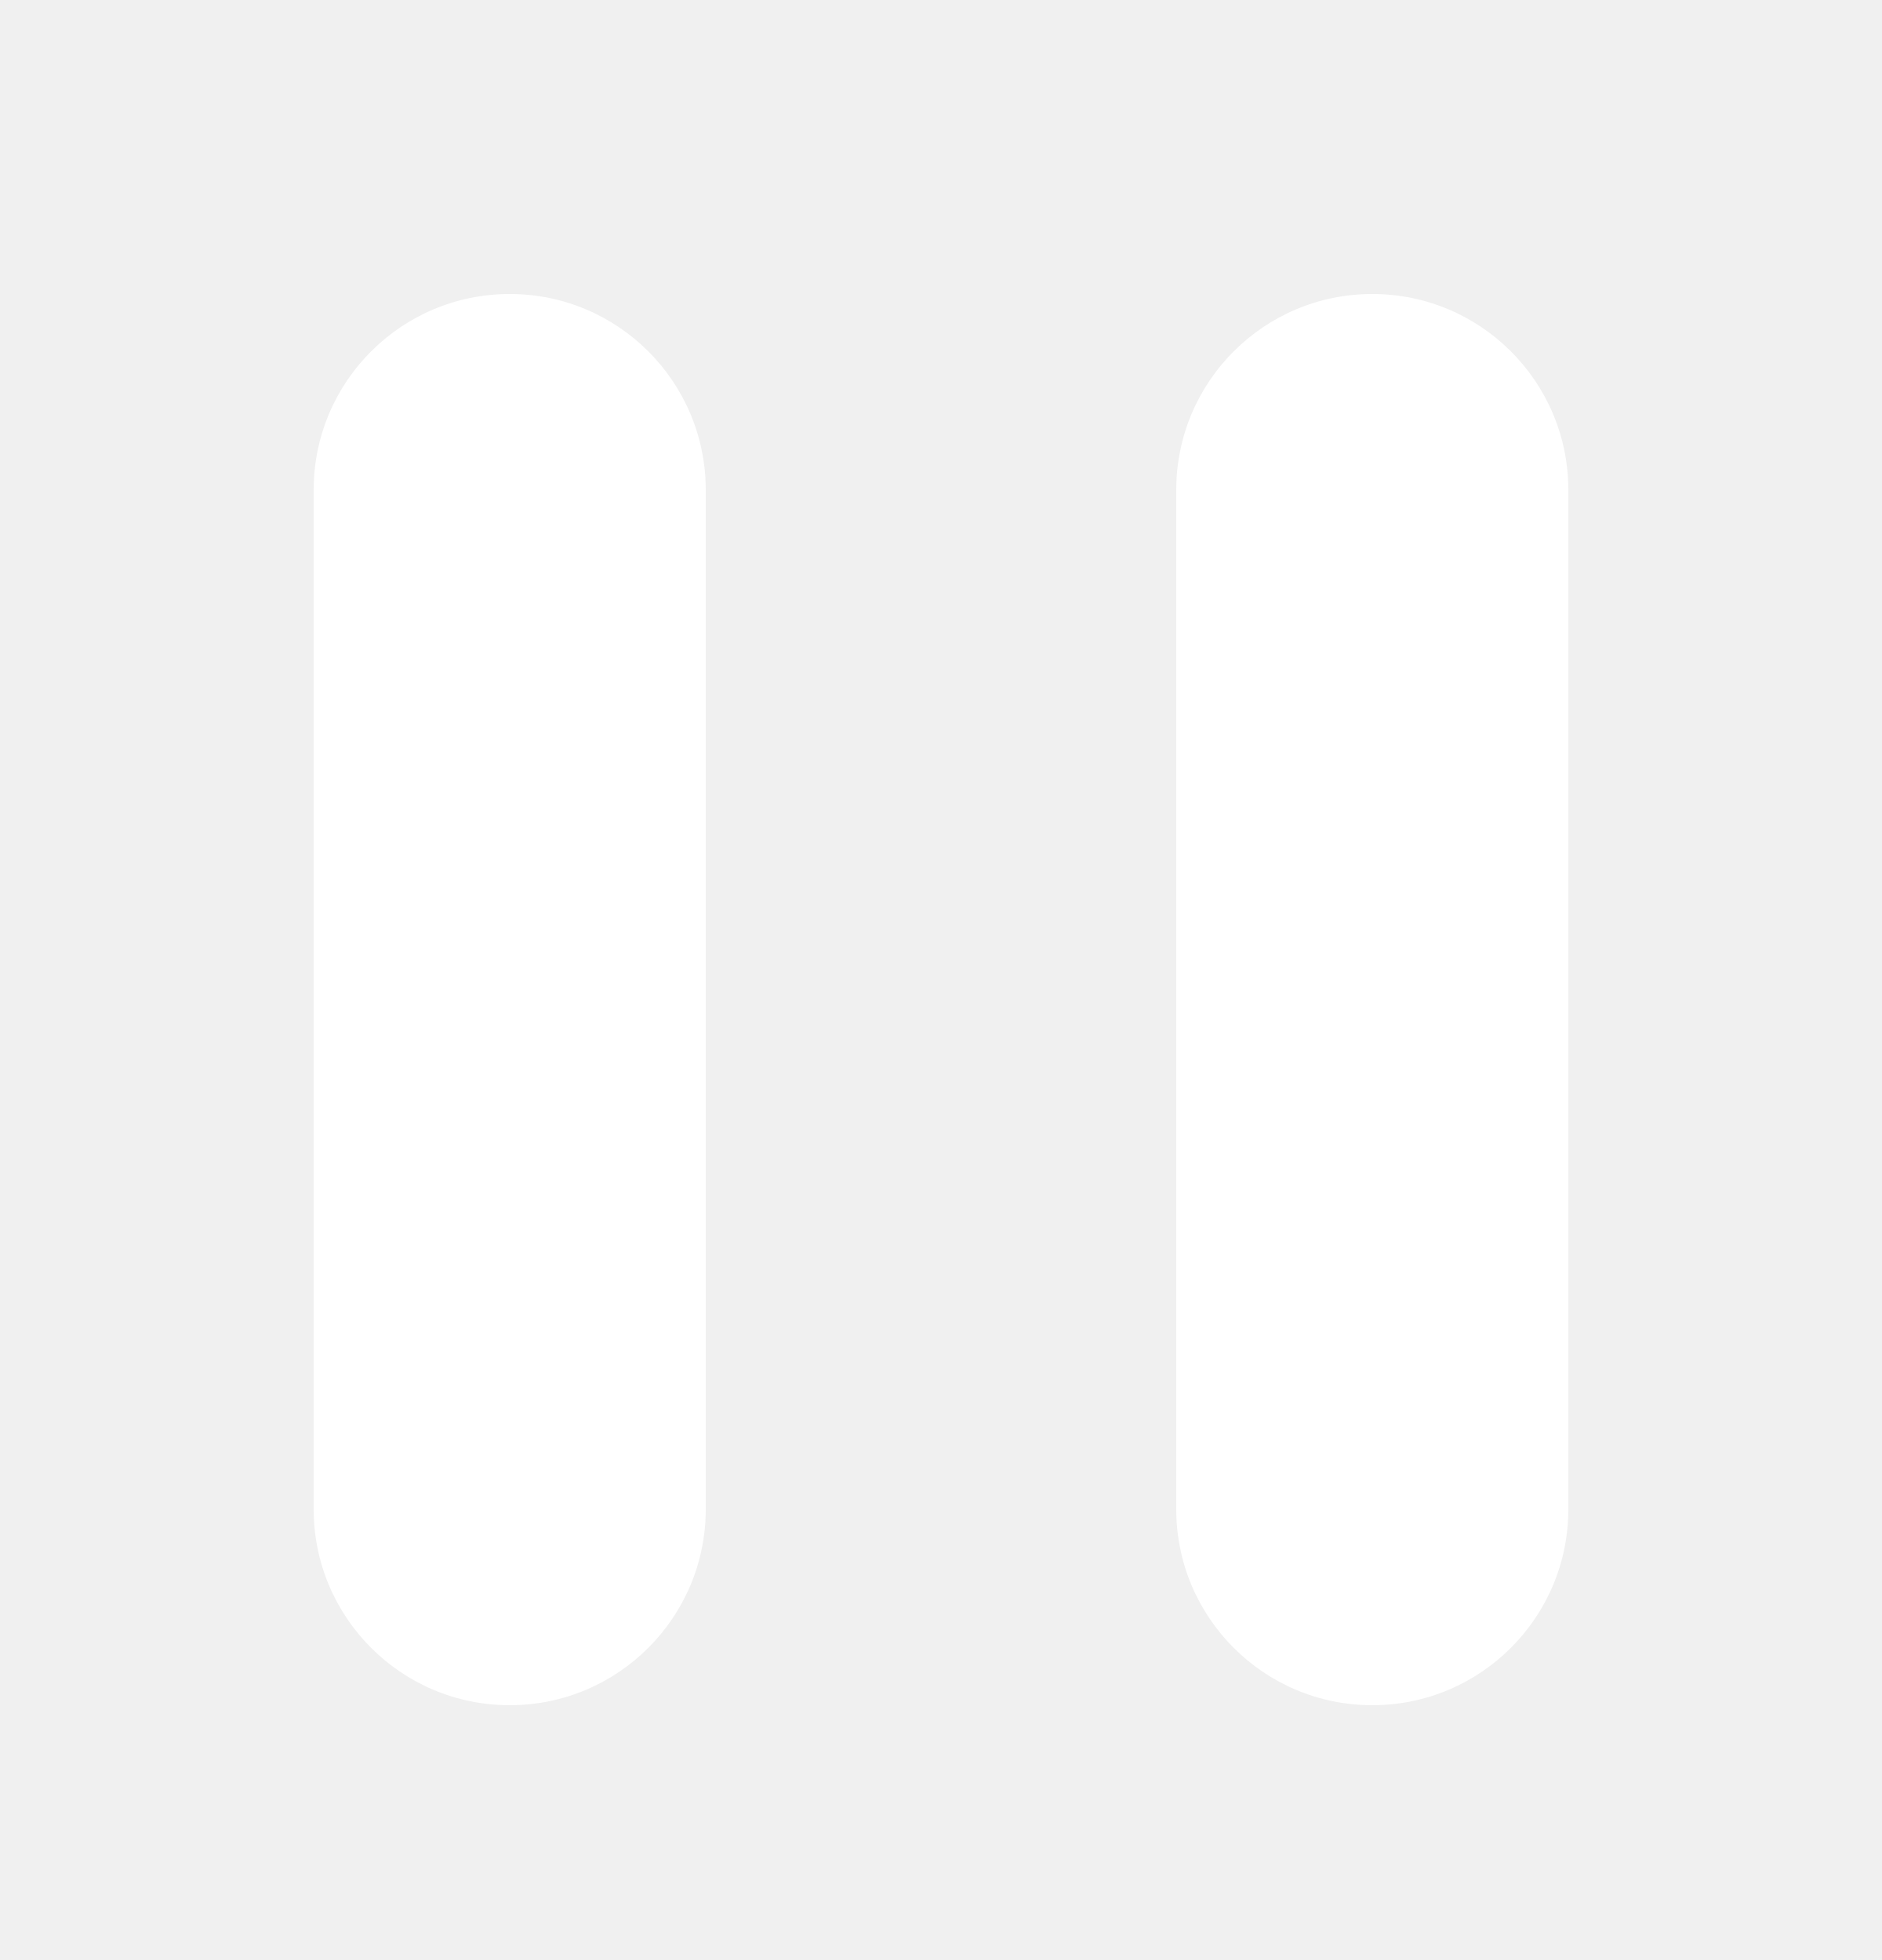
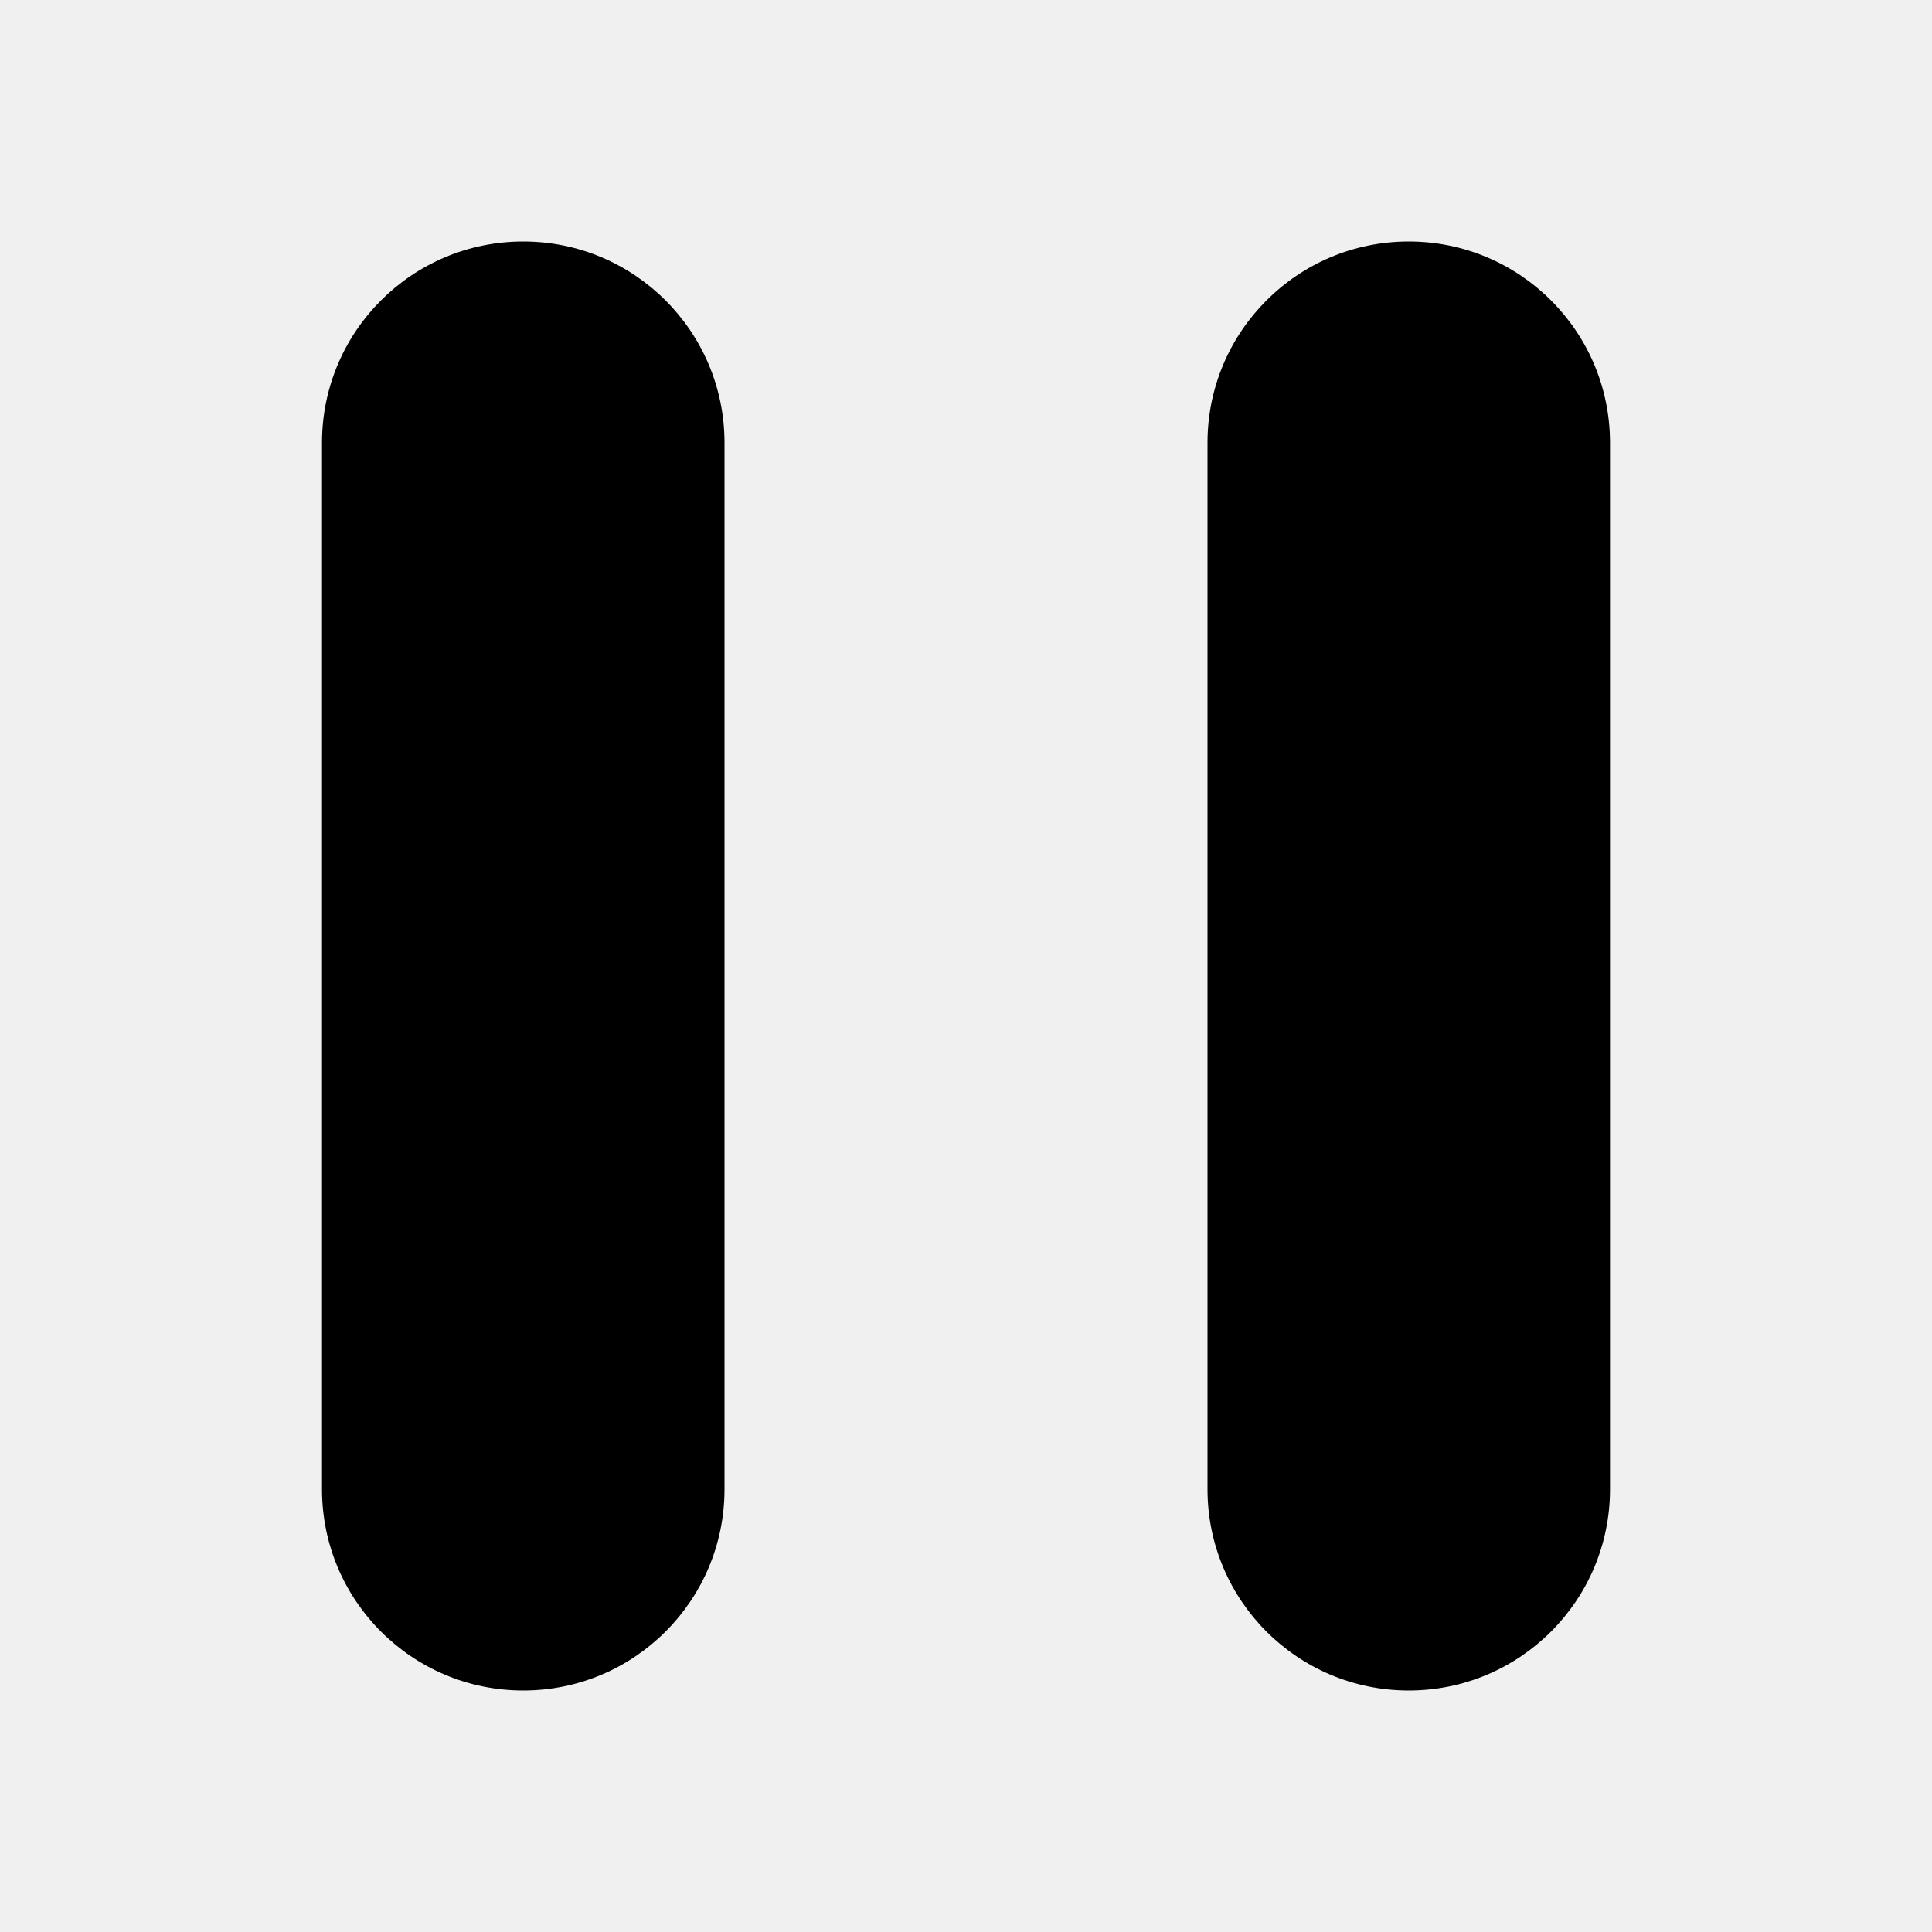
- <svg xmlns="http://www.w3.org/2000/svg" width="24" height="25" viewBox="0 0 24 25" fill="none">
-   <path d="M4 19.25V6.25C4 4.869 5.119 3.75 6.5 3.75C7.881 3.75 9 4.869 9 6.25V19.25C9 20.631 7.881 21.75 6.5 21.75C5.119 21.75 4 20.631 4 19.25ZM15 19.25V6.25C15 4.869 16.119 3.75 17.5 3.75C18.881 3.75 20 4.869 20 6.25V19.25C20 20.631 18.881 21.75 17.5 21.75C16.119 21.75 15 20.631 15 19.25Z" fill="white" />
+ <svg xmlns="http://www.w3.org/2000/svg" width="24" height="24" fill="currentColor" viewBox="0 0 24 24">
+   <path d="M4 18.5v-13a2.5 2.5 0 0 1 5 0v13a2.5 2.5 0 0 1-5 0Zm11 0v-13a2.5 2.5 0 0 1 5 0v13a2.5 2.5 0 0 1-5 0Z" />
</svg>
